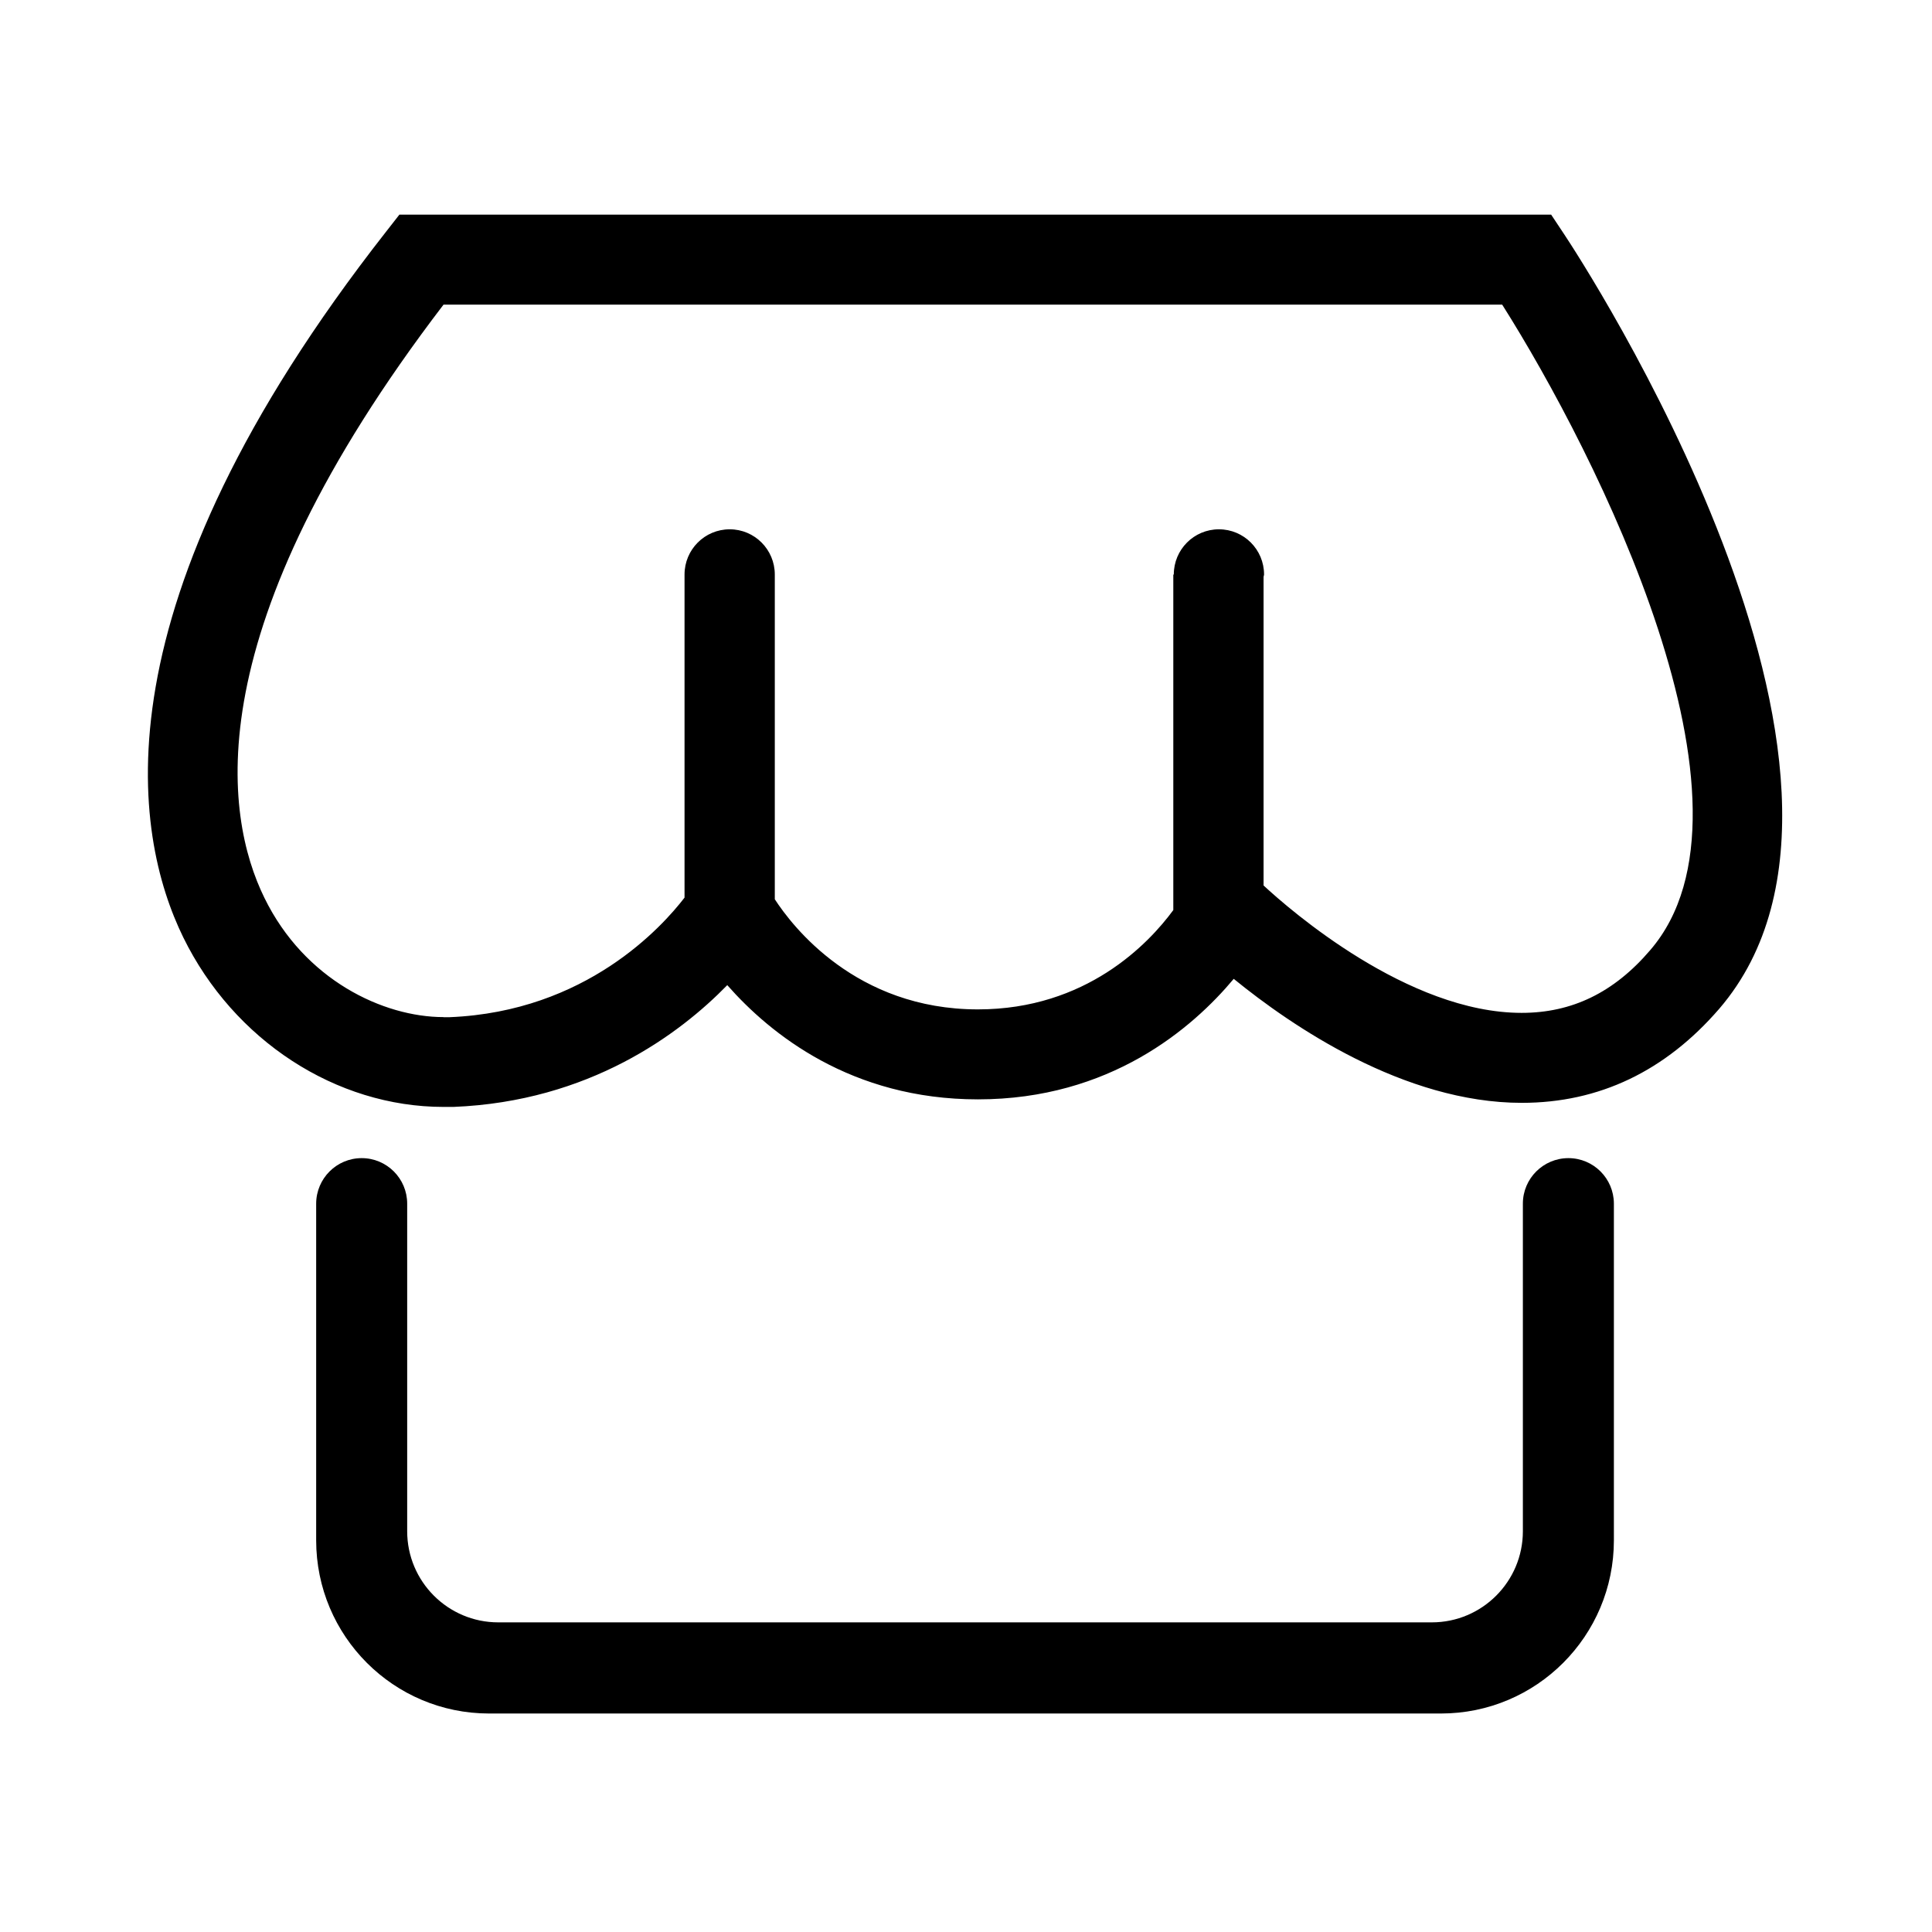
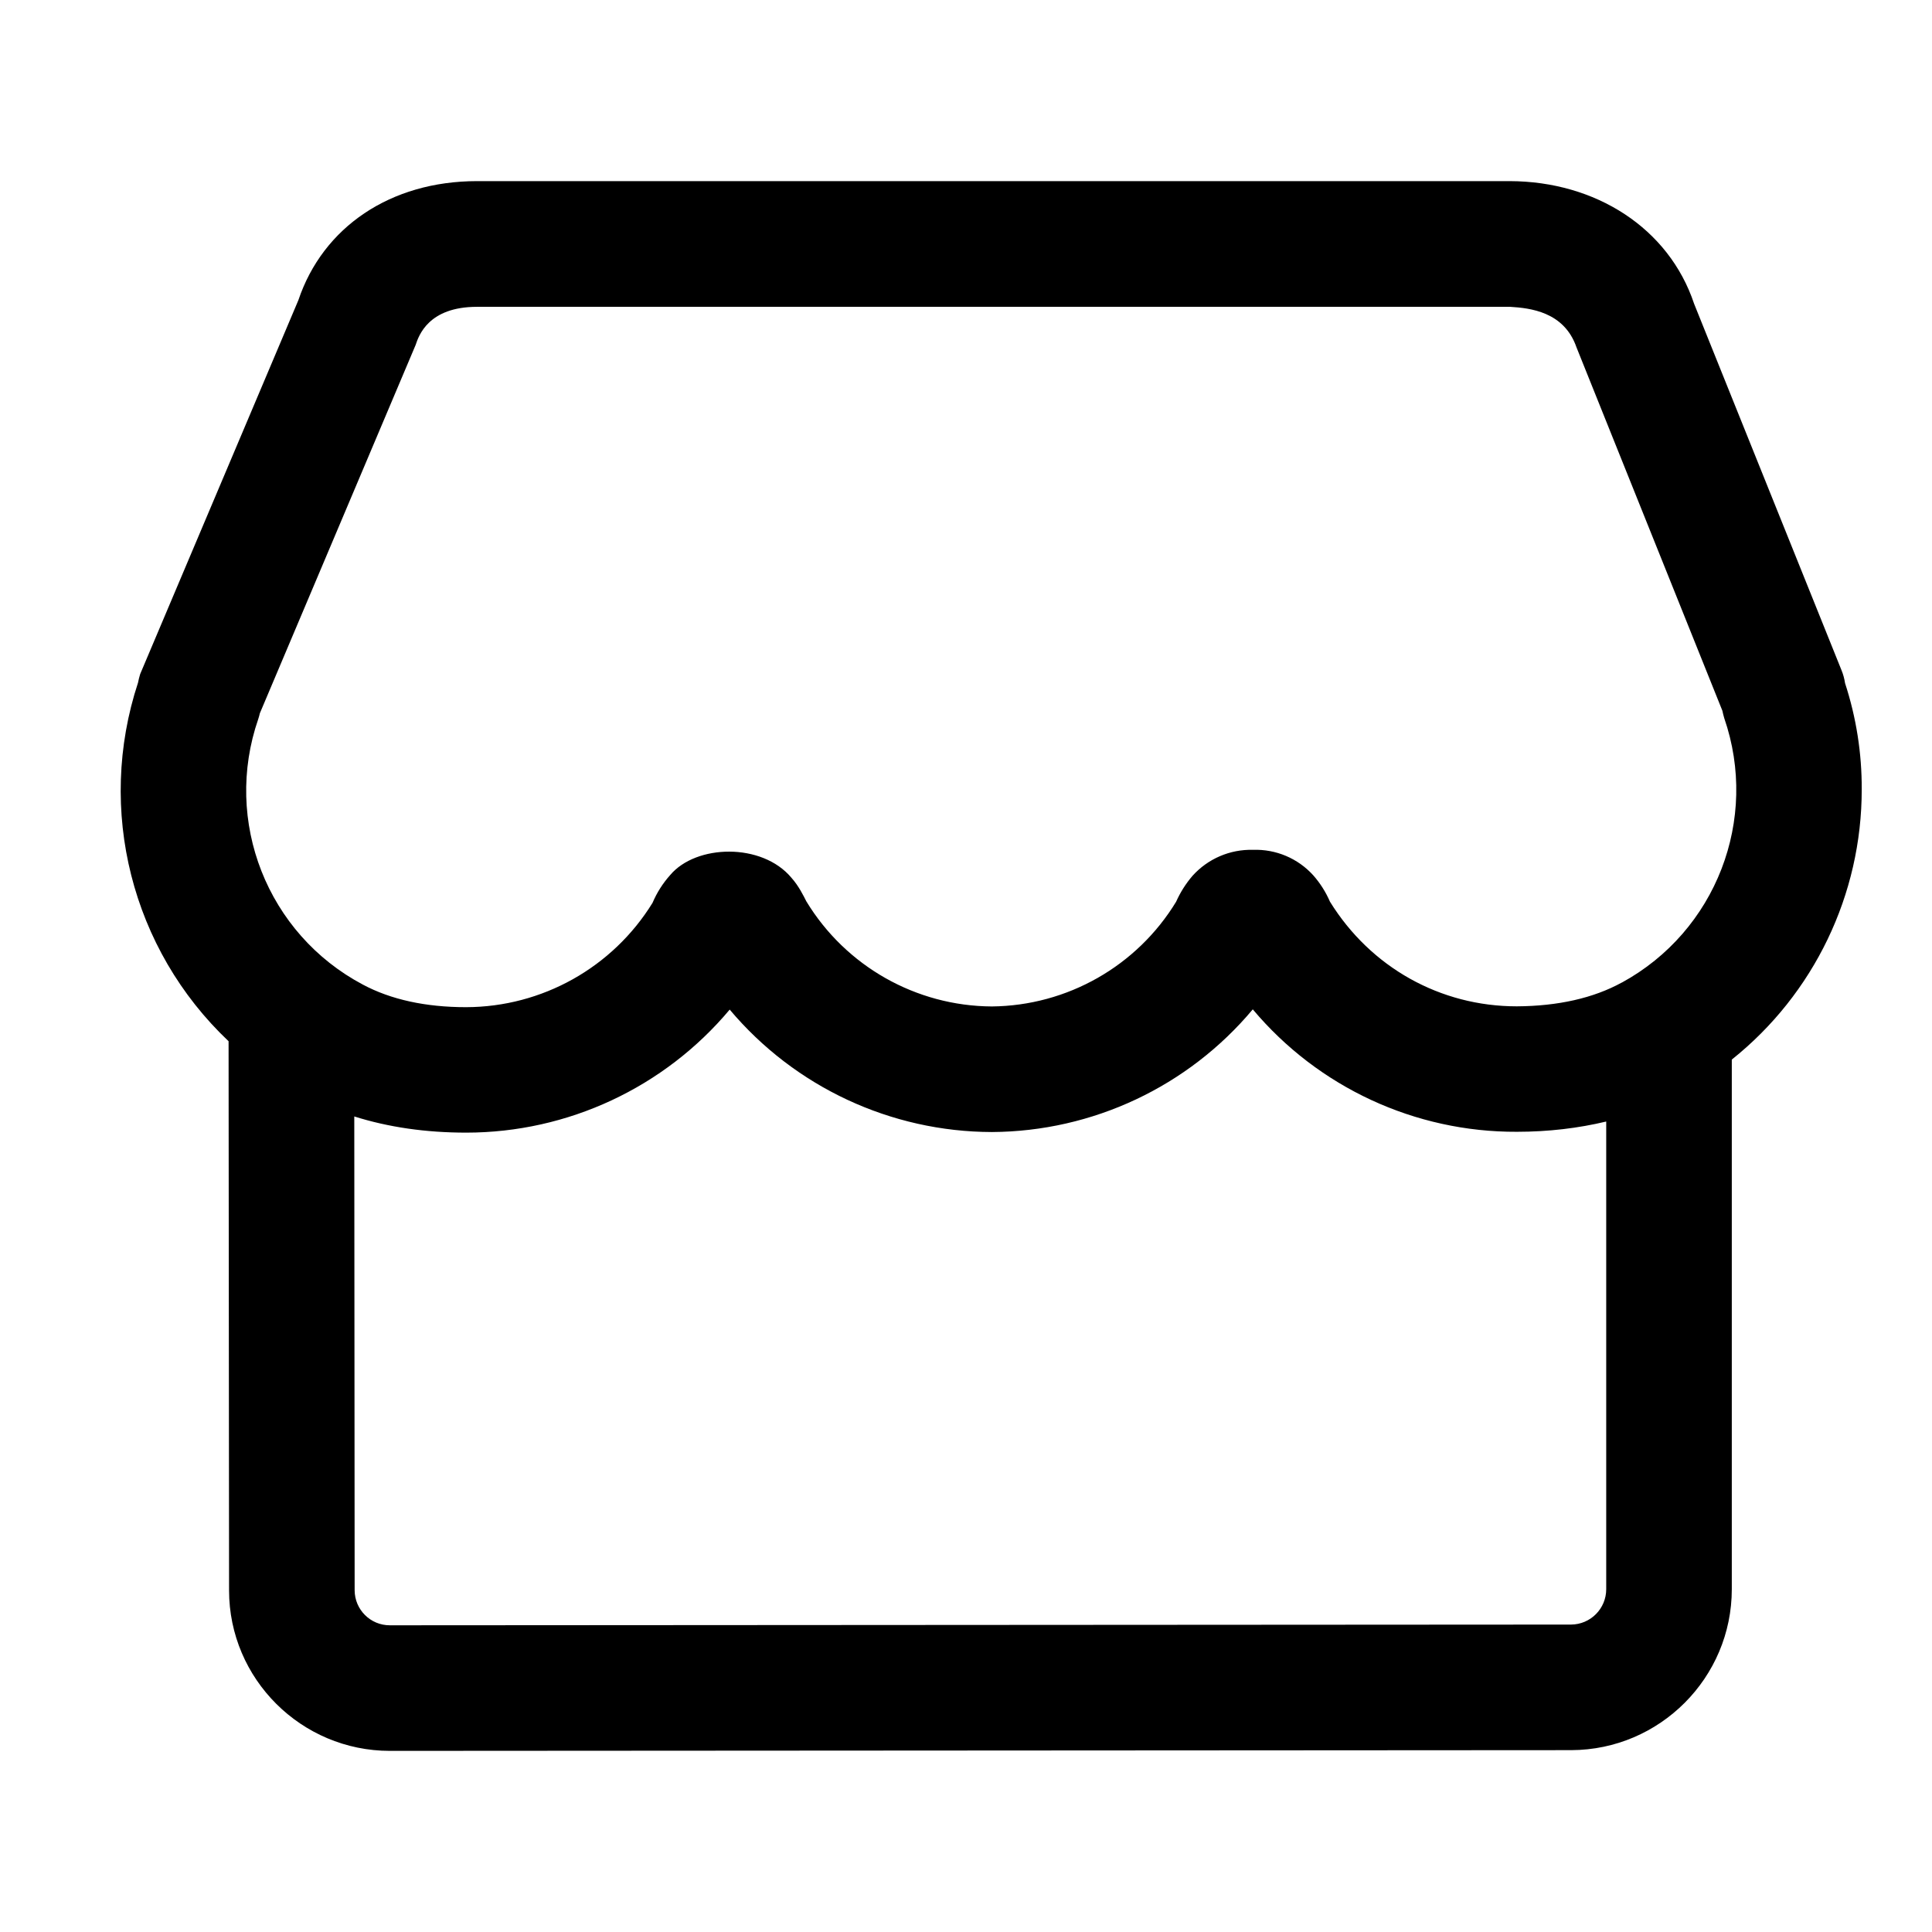
- <svg xmlns="http://www.w3.org/2000/svg" t="1540533078620" class="icon" style="" viewBox="0 0 1024 1024" version="1.1" p-id="6320" width="32" height="32">
-   <defs>
-     <style type="text/css" />
-   </defs>
-   <path d="M829.22 124.425l-7.074-10.657L211.681 113.768l-7.142 9.141C48.983 321.498 70.507 442.416 97.154 496.86c26.74 54.537 80.878 89.832 137.977 89.832l5.146 0c72.044-2.867 119.954-38.642 145.191-64.548 22.793 25.906 65.699 60.542 132.856 60.542 70.024 0 113.704-37.702 135.58-63.878 30.547 24.907 90.184 65.722 152.688 65.722 40.98 0 76.086-16.8 104.681-49.908C1017.364 411.083 836.949 136.067 829.22 124.425zM874.642 503.604c-19.224 22.498-41.499 33.237-68.145 33.237-60.246 0-122.821-54.561-136.779-67.52L669.718 305.755c0.024-0.458 0.259-0.799 0.259-1.245 0-13.253-10.714-23.968-23.921-23.968-13.227 0-23.92 10.715-23.92 23.968l-0.259 0 0 177.852c-13.064 17.812-46.173 52.635-103.552 52.635-64.784 0-98.526-44.293-107.666-58.367l0-172.12c0-13.253-10.715-23.968-23.898-23.968-13.228 0-23.943 10.715-23.943 23.968l0 171.25c-11.725 15.249-52.071 60.389-124.466 63.372l-3.219 0 0-0.047c-31.933 0-73.688-19.585-95.001-63.232-21.358-43.541-36.843-141.949 94.954-314.398l561.097 0C845.996 240.173 940.48 427.225 874.642 503.604zM831.288 613.832c-13.277 0-24.087 10.761-24.133 24.037l0 0.045c0 0.048 0 0.048 0 0.095 0 0 0 0.024 0 0.059l0 173.506c0 26.694-21.642 48.312-48.263 48.312L552.09 859.887c-0.023 0-0.023 0-0.046 0L264.081 859.887c-26.623 0-48.265-21.618-48.265-48.312l0-173.635c-0.024-13.323-10.808-24.108-24.109-24.108-13.3 0-24.085 10.785-24.132 24.108l0 178.452c0 50.73 41.026 91.805 91.665 91.805l504.492 0c50.637 0 91.663-41.074 91.663-91.805L855.394 637.87C855.326 624.592 844.563 613.832 831.288 613.832z" p-id="6321" />
+ <svg xmlns="http://www.w3.org/2000/svg" t="1662616007184" class="icon" viewBox="0 0 1024 1024" version="1.1" p-id="3714" width="200" height="200">
+   <path d="M986.752 418.368a178.56 178.56 0 0 0-8.832-56.256 29.44 29.44 0 0 0-1.92-6.976l-78.08-194.112c-13.44-40.256-52.288-64.896-97.664-65.024H252.864c-46.016 0-81.728 24.448-94.72 63.104l-83.84 198.144a42.048 42.048 0 0 0-1.152 4.608 182.848 182.848 0 0 0 48 190.016l0.256 291.072c0 46.912 38.272 85.056 85.248 85.056l626.112-0.384c46.976-0.128 85.12-38.4 85.12-85.312V561.6a183.04 183.04 0 0 0 68.864-143.232z m-154.048 442.688l-626.048 0.384a18.624 18.624 0 0 1-18.688-18.56l-0.192-251.136c18.048 5.696 37.888 8.576 59.328 8.576a182.272 182.272 0 0 0 139.648-65.216 182.144 182.144 0 0 0 139.008 64.896 181.632 181.632 0 0 0 138.24-65.024 181.76 181.76 0 0 0 139.968 64.896c16.768 0 32.64-1.92 47.36-5.44v247.872a18.752 18.752 0 0 1-18.624 18.752z m26.88-340.288c-15.04 8.256-33.792 12.48-55.68 12.608-40.512 0-77.44-20.608-99.008-55.488a52.8 52.8 0 0 0-8.896-14.016 41.088 41.088 0 0 0-31.872-13.44 41.6 41.6 0 0 0-32.064 13.76 56.192 56.192 0 0 0-8.704 13.76 115.648 115.648 0 0 1-97.664 55.488 115.776 115.776 0 0 1-98.304-55.68c-1.536-3.008-4.032-8.192-7.936-12.544-15.616-18.688-50.56-17.728-64.256-1.408a53.312 53.312 0 0 0-9.344 14.72 116.416 116.416 0 0 1-98.816 55.296c-21.44 0-39.872-4.032-54.72-11.968a116.288 116.288 0 0 1-55.424-140.8 31.232 31.232 0 0 0 0.832-3.008l82.56-195.2c1.664-4.992 6.784-20.224 32.512-20.224h547.584c10.56 0.64 28.672 2.56 35.2 21.504l77.312 192.576c0.256 1.344 0.64 2.688 0.96 3.84a116.416 116.416 0 0 1-54.208 140.224z" p-id="3715" />
</svg>
